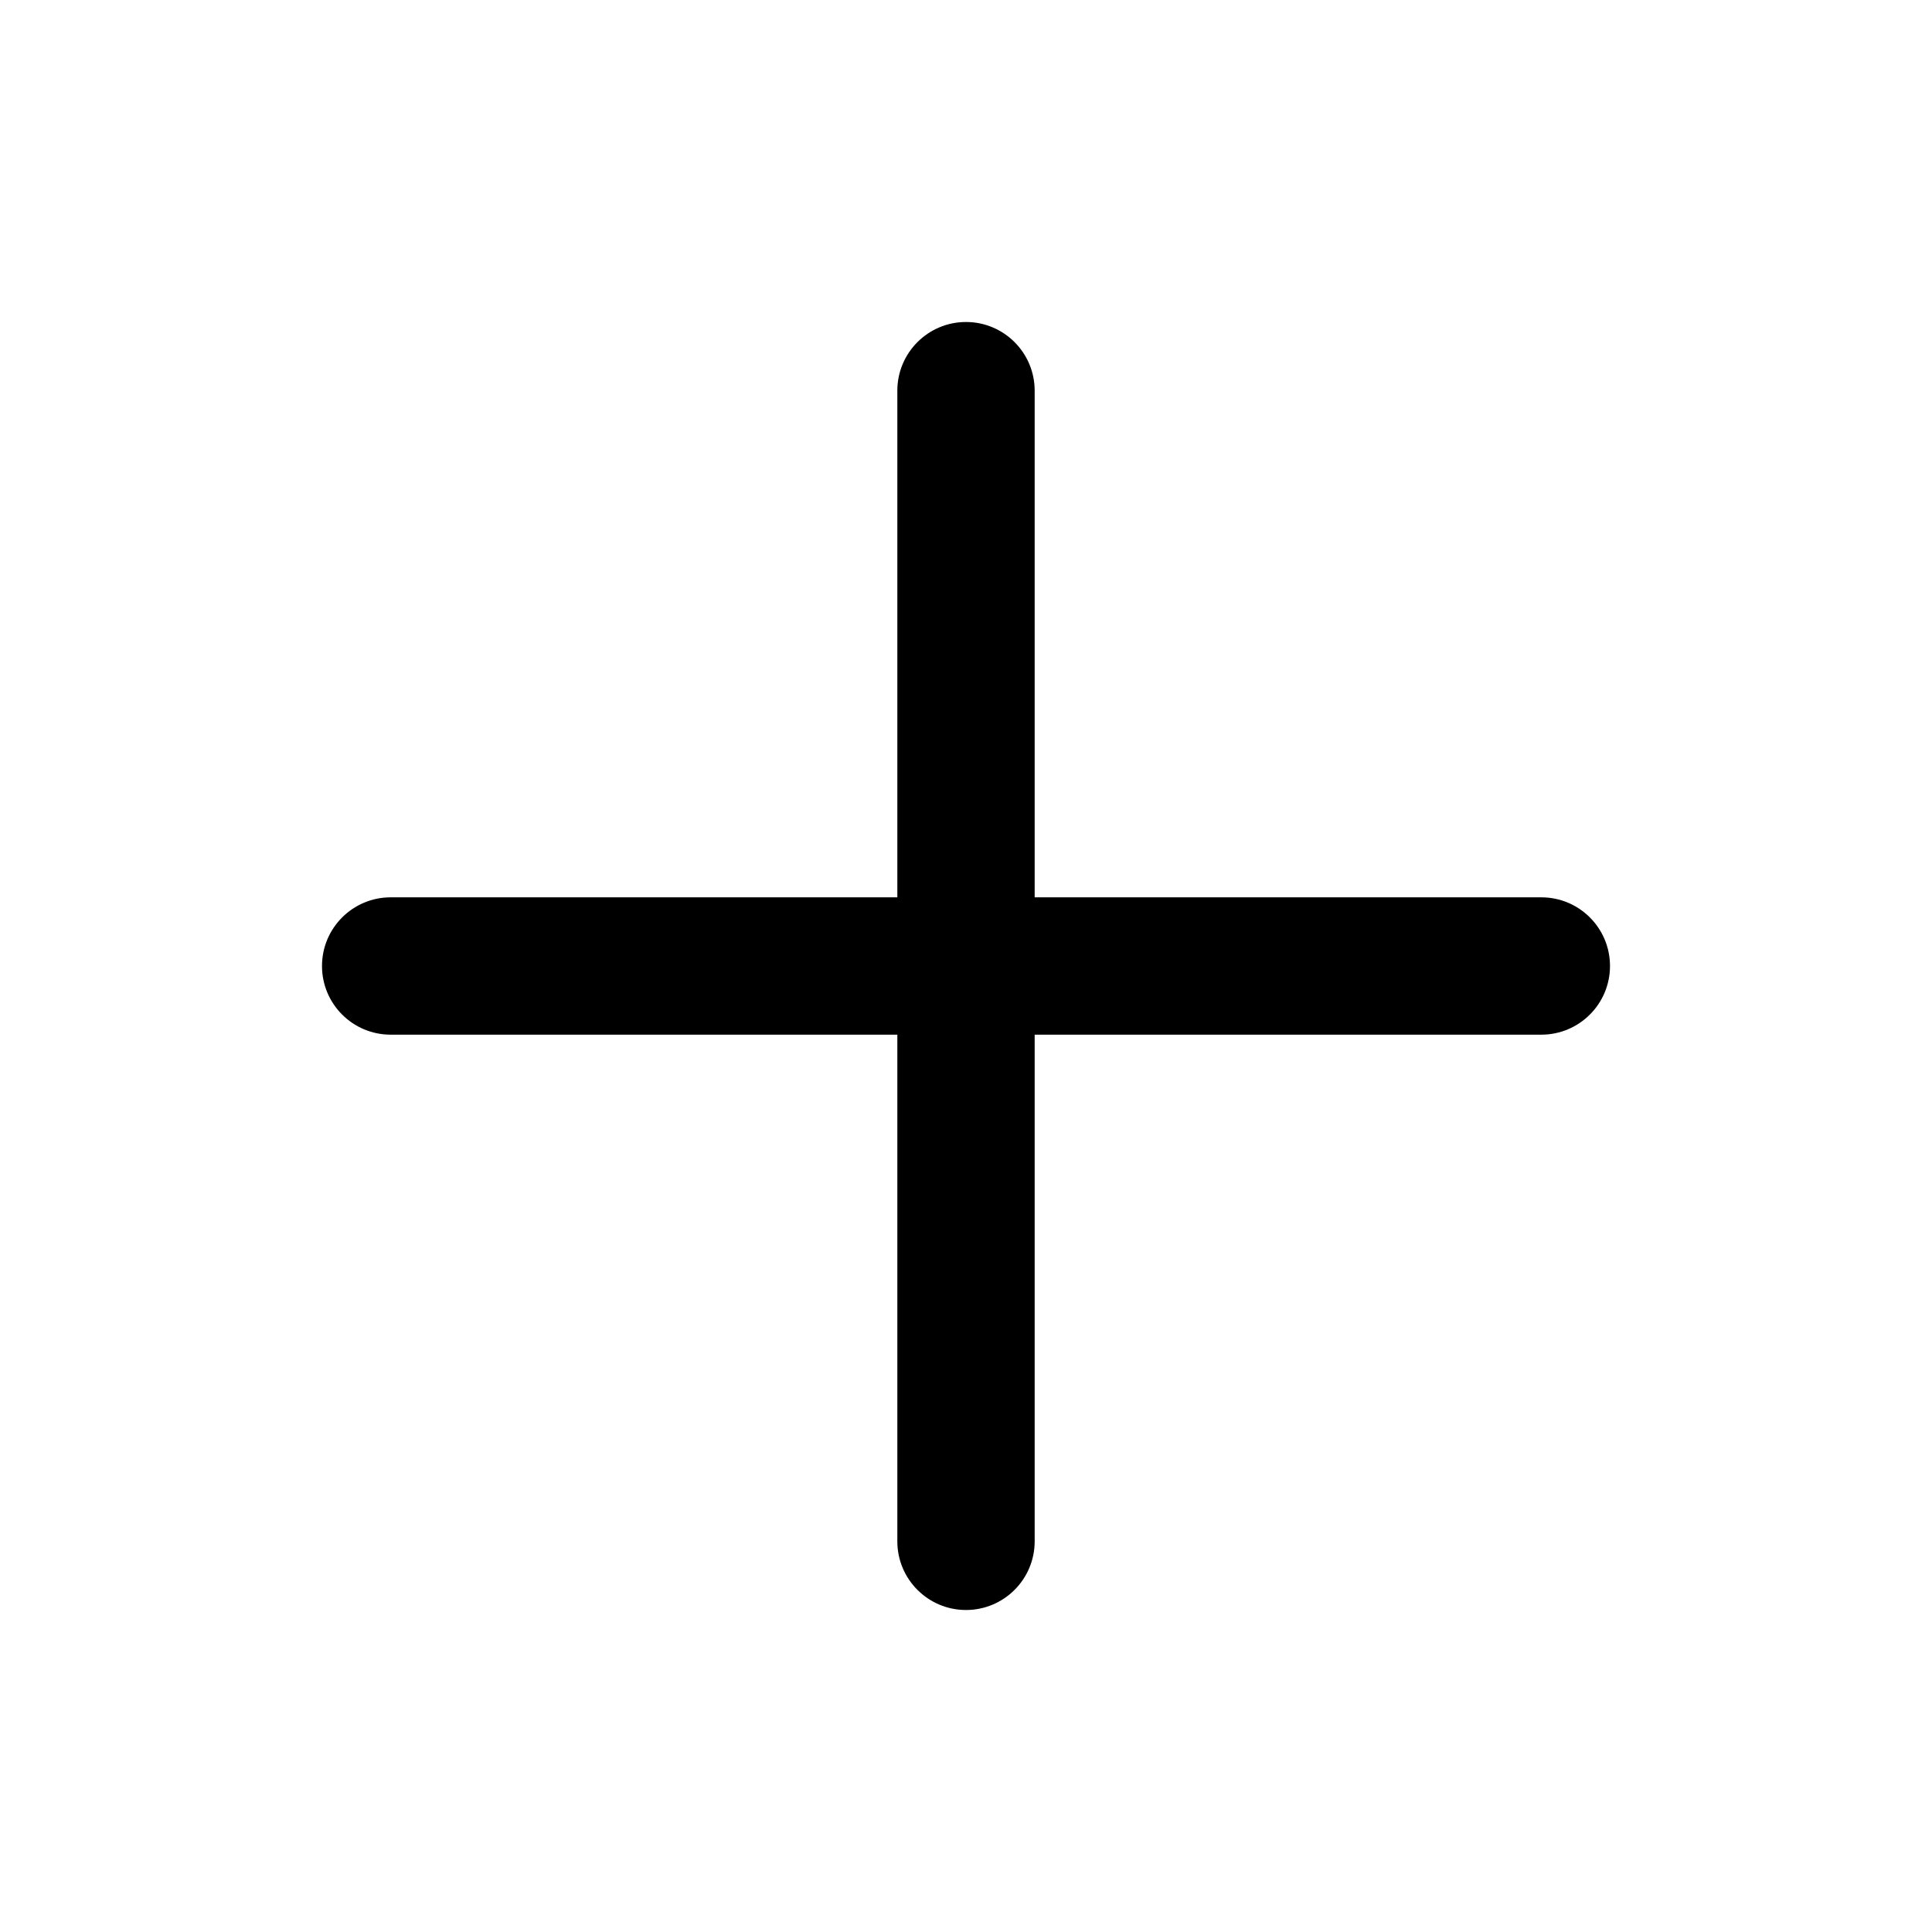
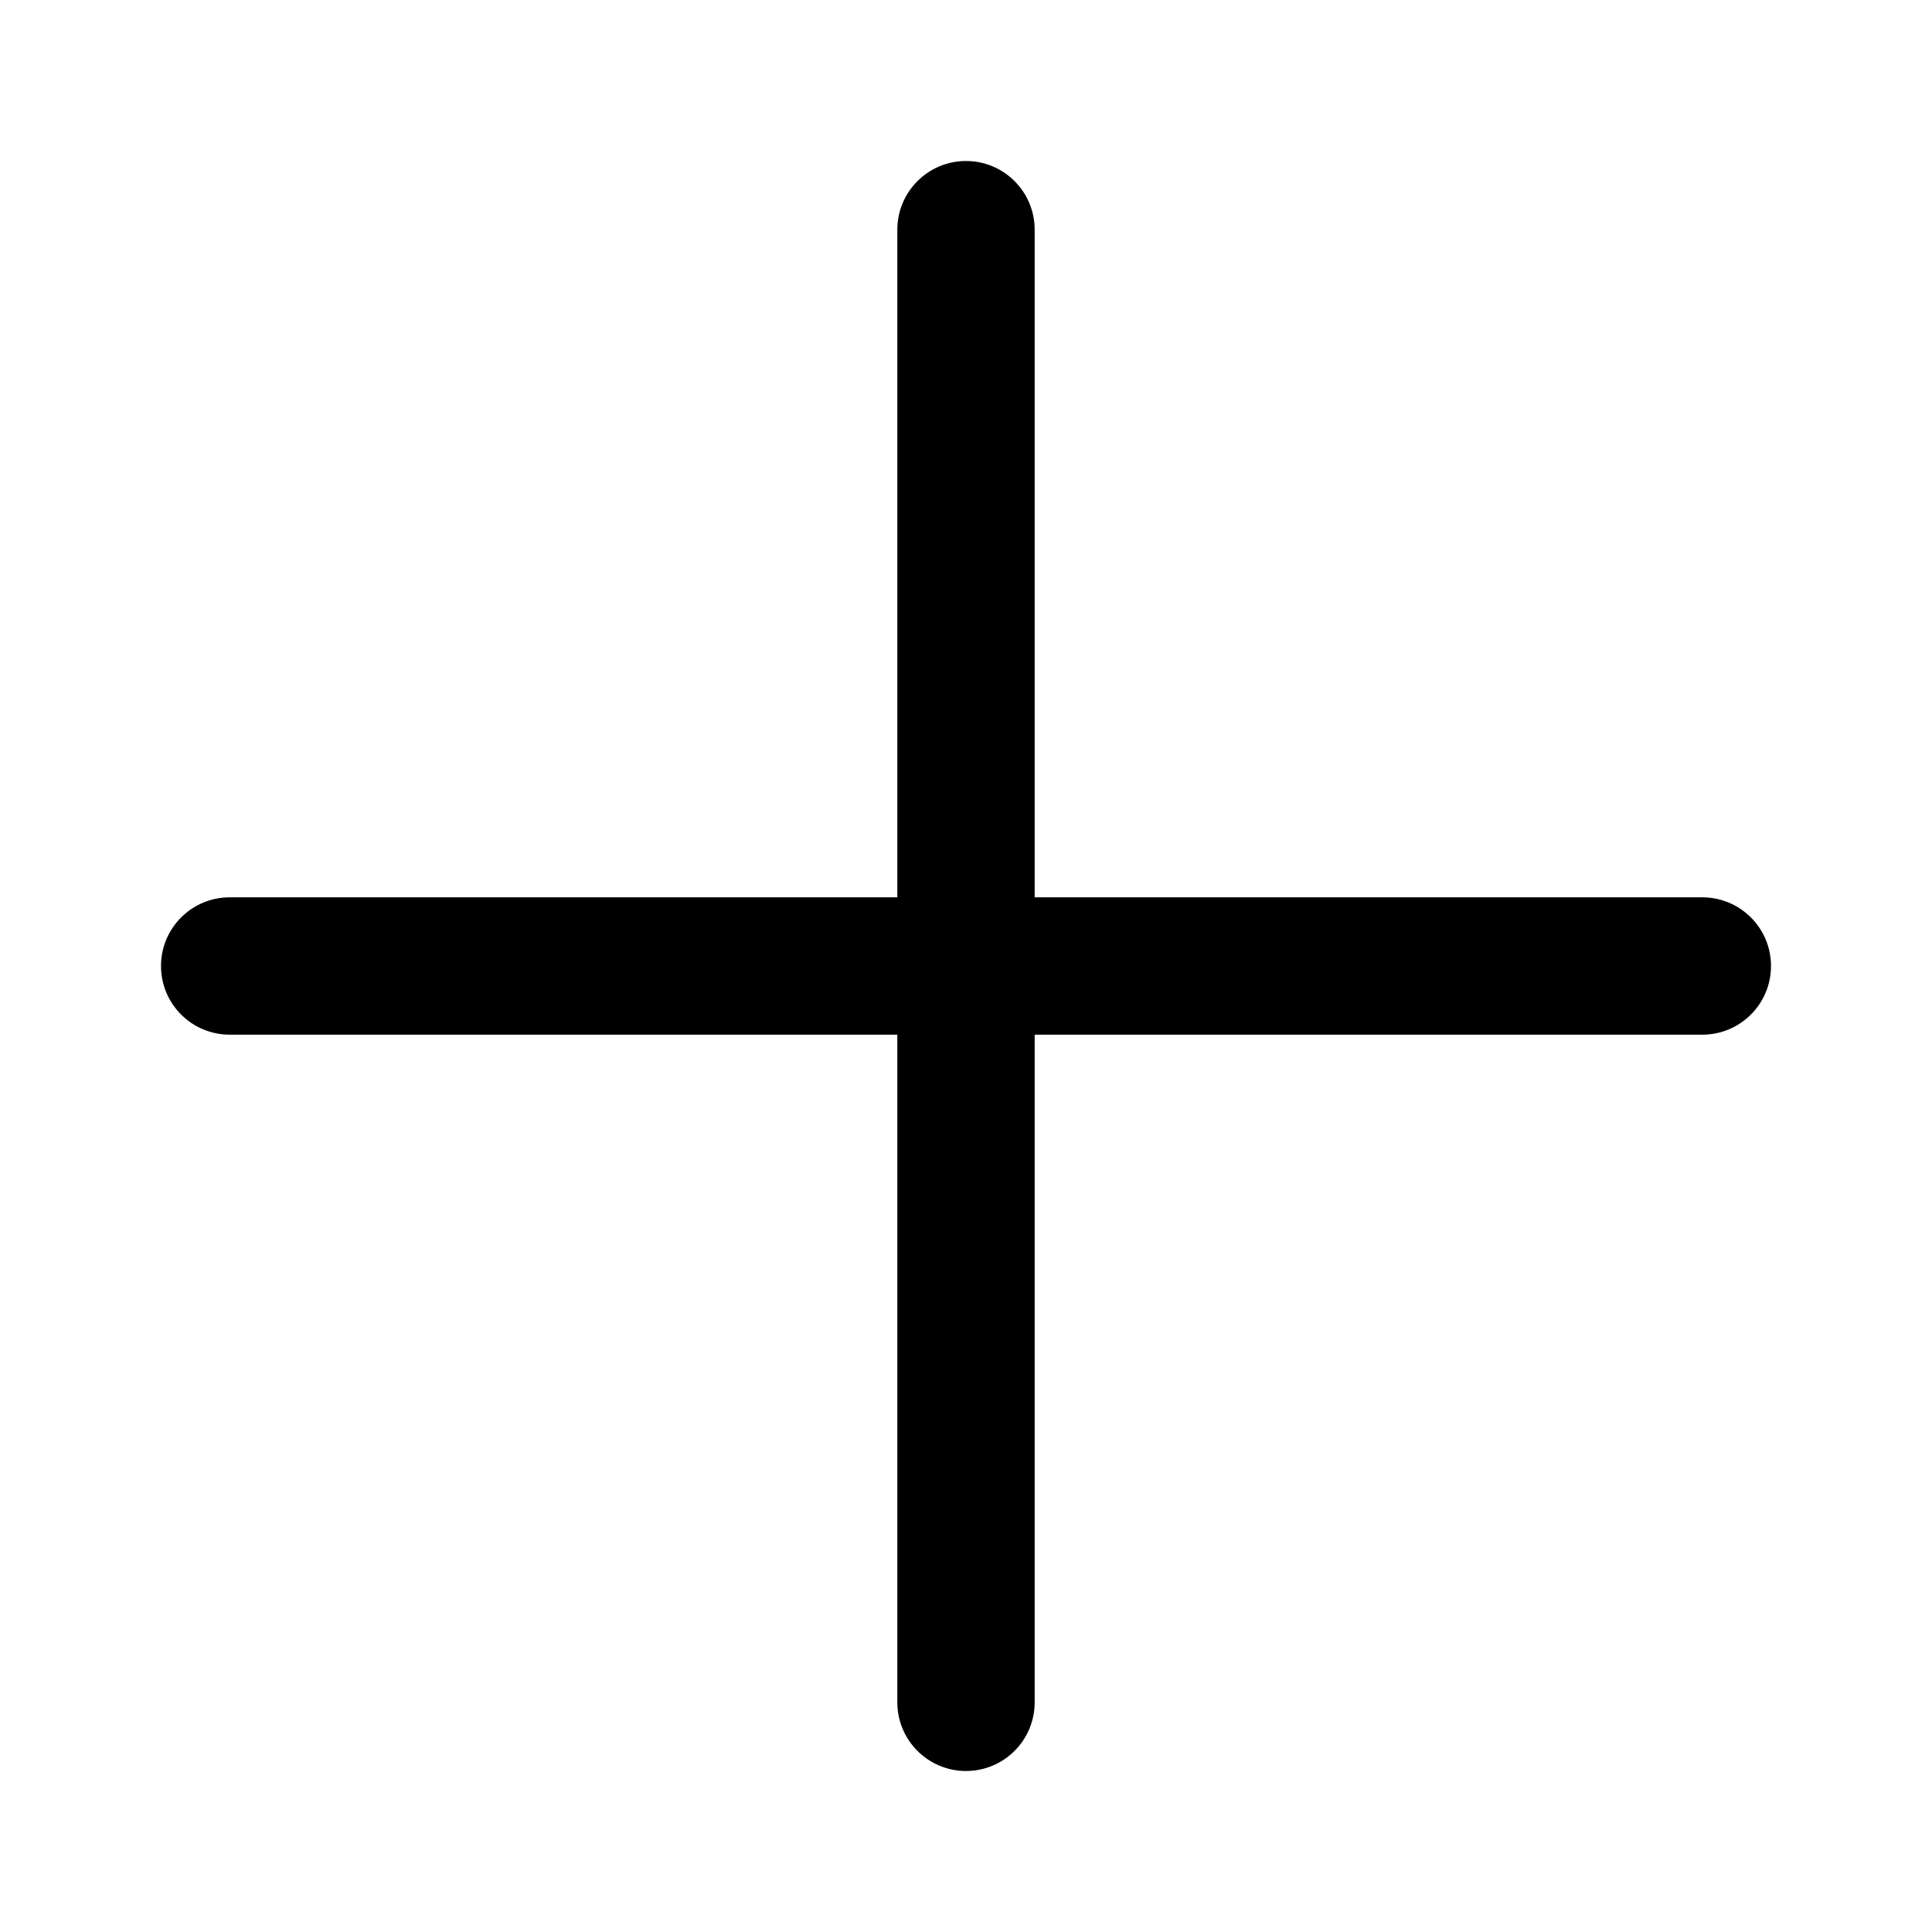
<svg xmlns="http://www.w3.org/2000/svg" width="24" height="24" viewBox="0 0 24 24" fill="none" data-karrot-ui-icon="true">
-   <path fill-rule="evenodd" clip-rule="evenodd" d="M12 4C12.471 4 12.853 4.382 12.853 4.853V11.147H19.147C19.618 11.147 20 11.529 20 12C20 12.471 19.618 12.853 19.147 12.853H12.853V19.147C12.853 19.618 12.471 20 12 20C11.529 20 11.147 19.618 11.147 19.147V12.853H4.853C4.382 12.853 4 12.471 4 12C4 11.529 4.382 11.147 4.853 11.147H11.147V4.853C11.147 4.382 11.529 4 12 4Z" fill="currentColor" />
+   <path fill-rule="evenodd" clip-rule="evenodd" d="M12 2C12.471 2 12.853 2.382 12.853 2.853V11.147H21.147C21.618 11.147 22 11.529 22 12C22 12.471 21.618 12.853 21.147 12.853H12.853V21.147C12.853 21.618 12.471 22 12 22C11.529 22 11.147 21.618 11.147 21.147V12.853H2.853C2.382 12.853 2 12.471 2 12C2 11.529 2.382 11.147 2.853 11.147H11.147V2.853C11.147 2.382 11.529 2 12 2Z" fill="currentColor" />
</svg>
